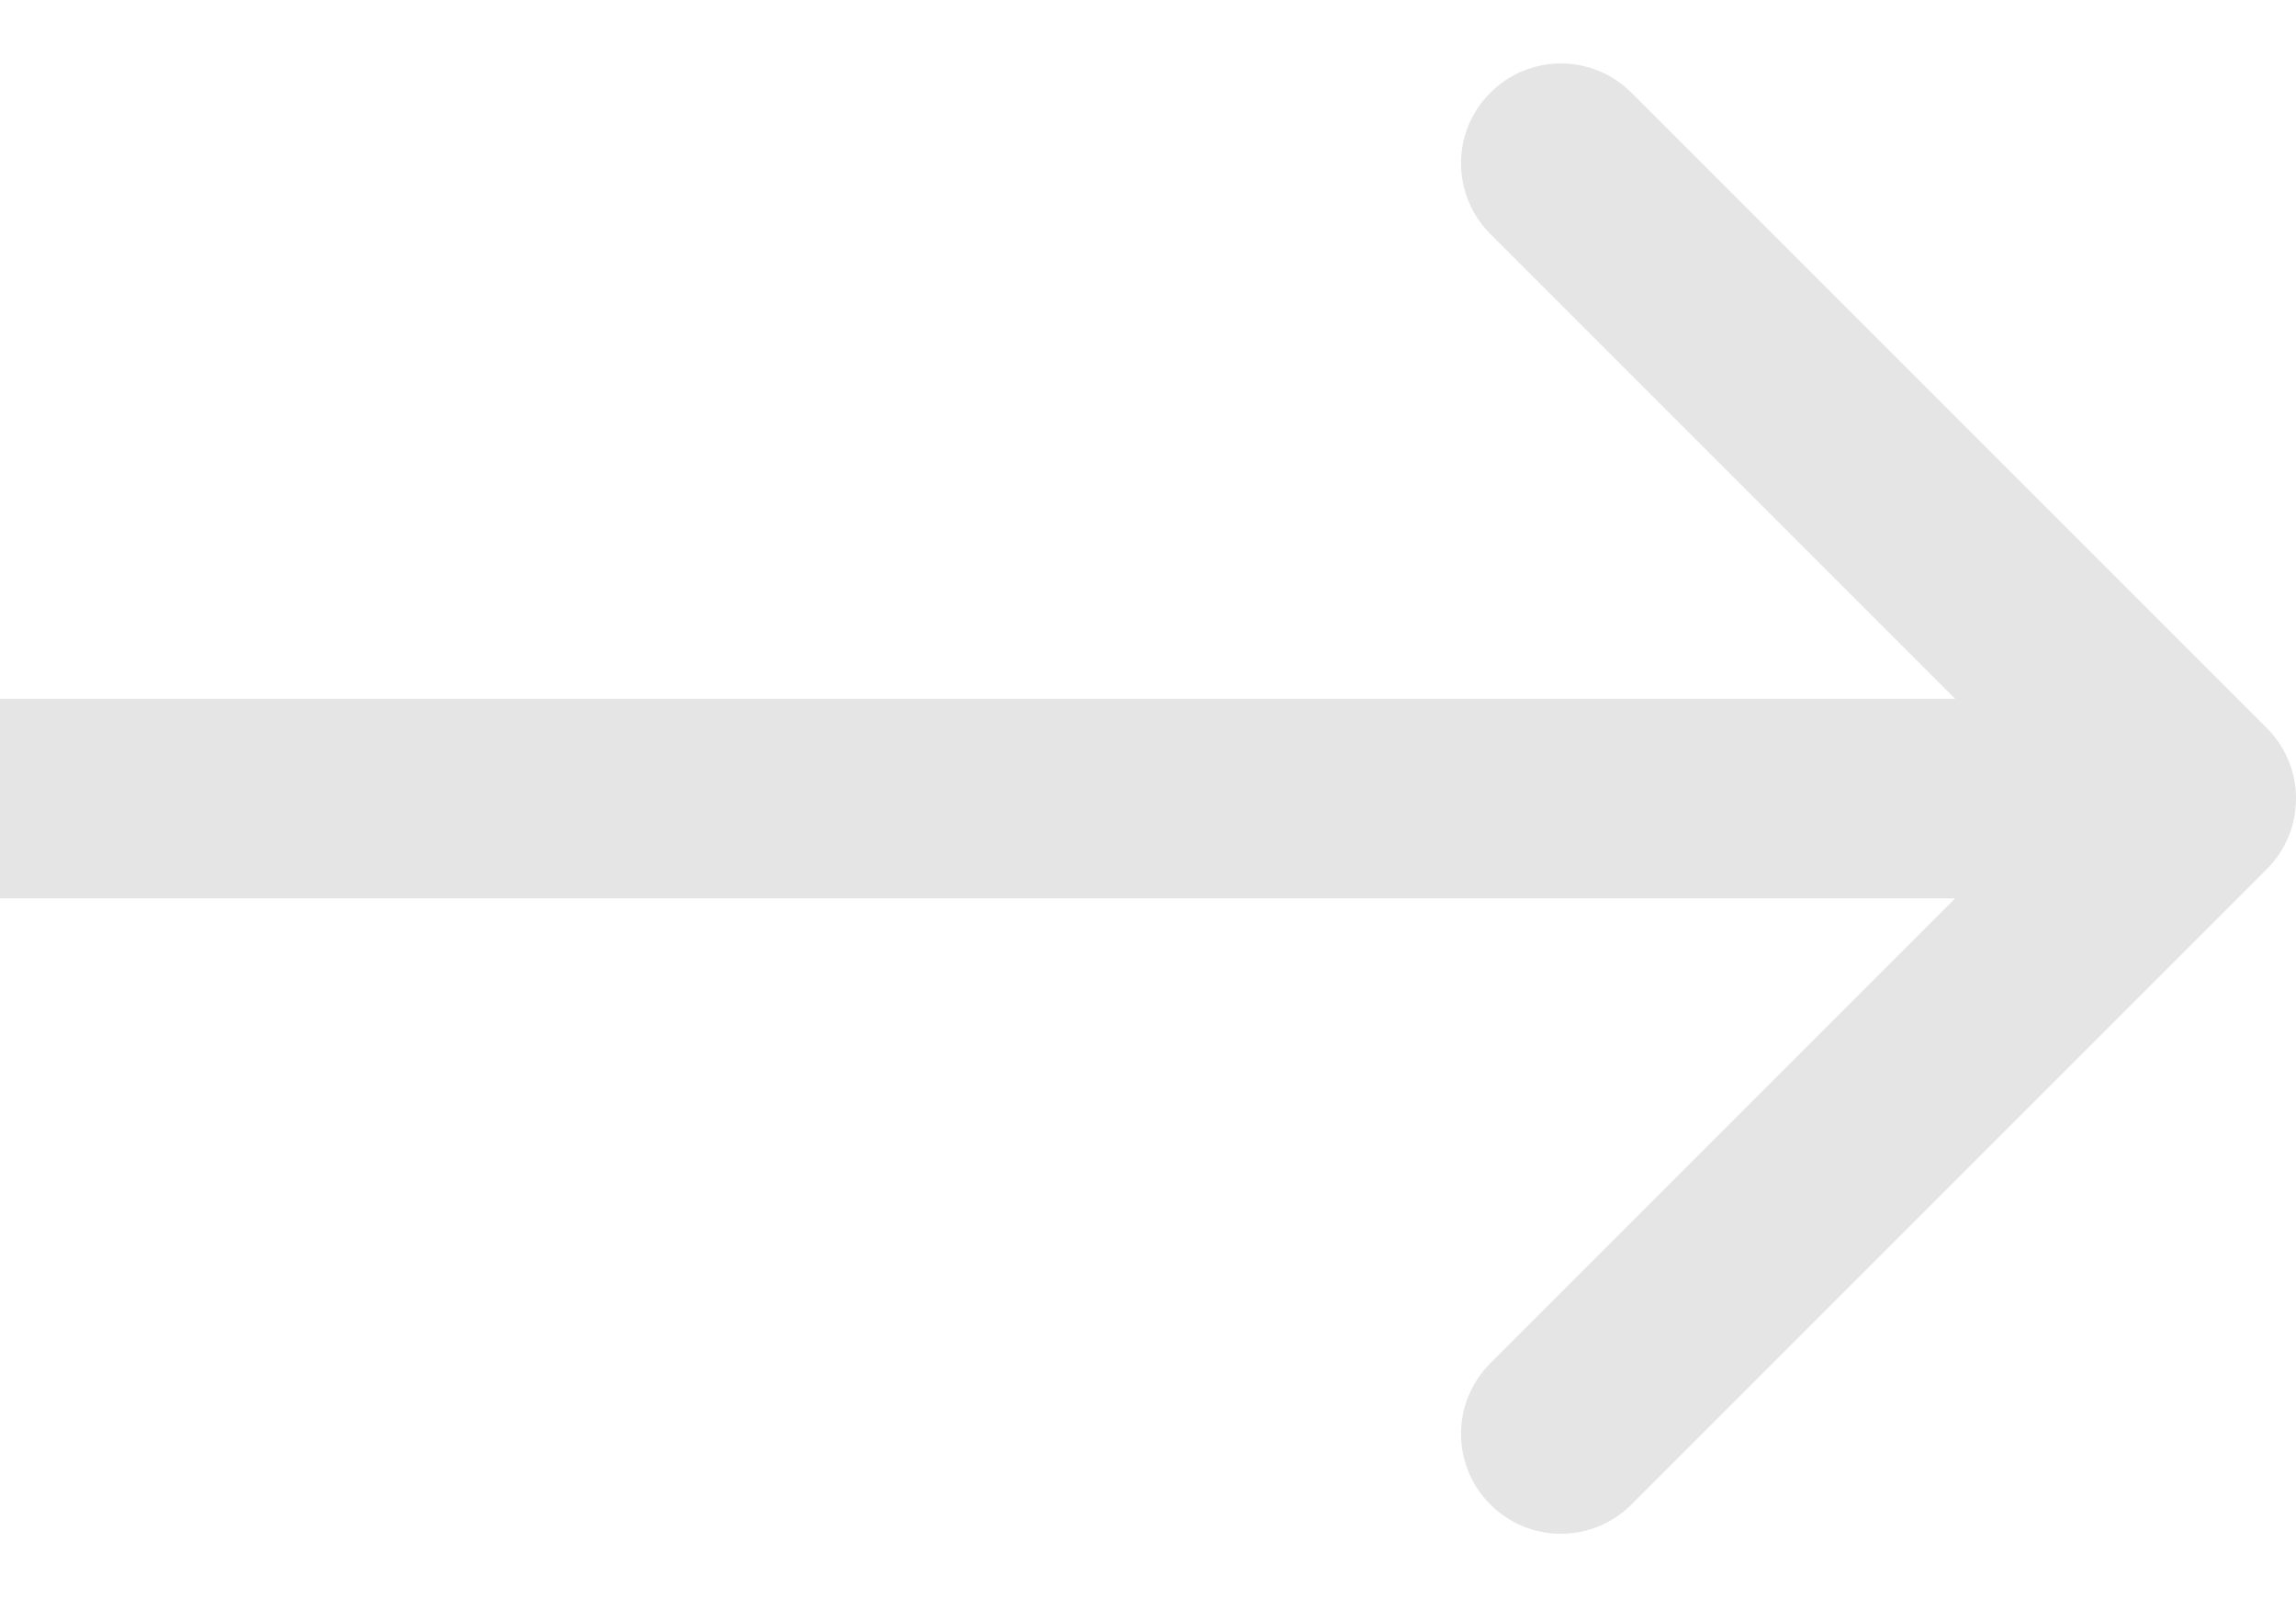
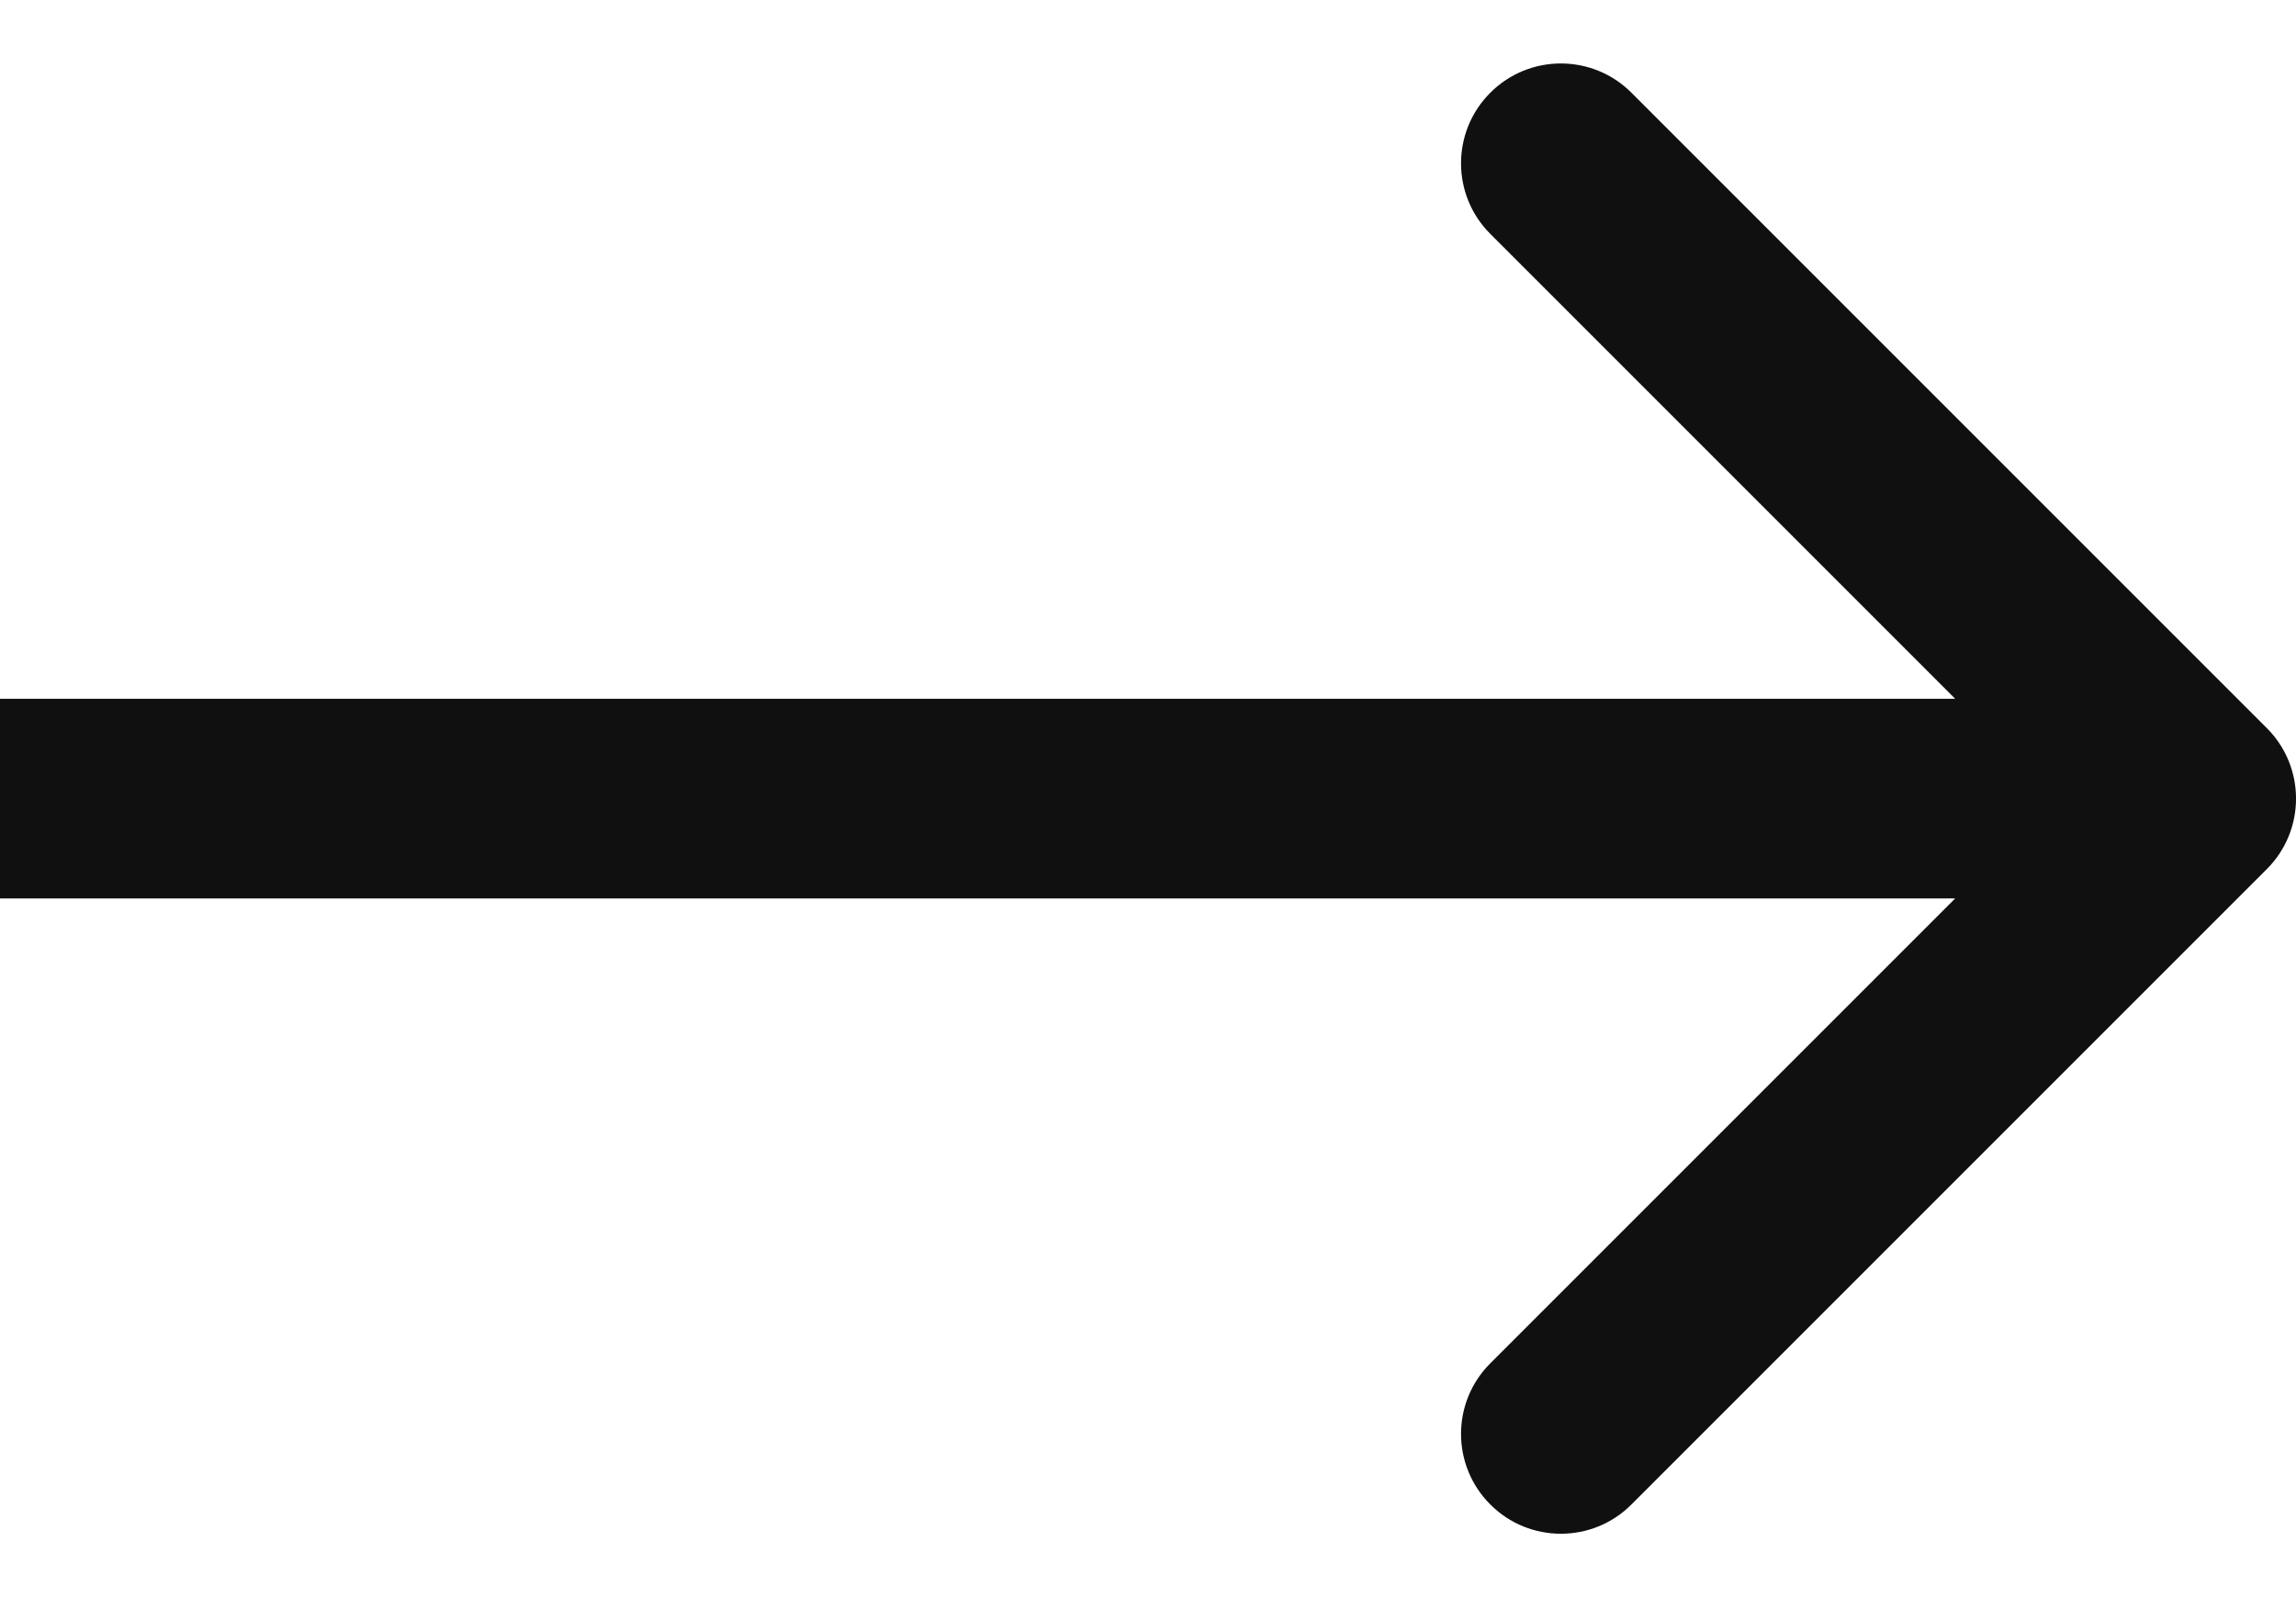
<svg xmlns="http://www.w3.org/2000/svg" width="23" height="16" viewBox="0 0 23 16" fill="none">
-   <path d="M22.707 8.707C23.098 8.317 23.098 7.683 22.707 7.293L16.343 0.929C15.953 0.538 15.319 0.538 14.929 0.929C14.538 1.319 14.538 1.953 14.929 2.343L20.586 8L14.929 13.657C14.538 14.047 14.538 14.681 14.929 15.071C15.319 15.462 15.953 15.462 16.343 15.071L22.707 8.707ZM-8.74228e-08 9L22 9L22 7L8.74228e-08 7L-8.74228e-08 9Z" fill="#E5E5E5" />
+   <path d="M22.707 8.707C23.098 8.317 23.098 7.683 22.707 7.293L16.343 0.929C15.953 0.538 15.319 0.538 14.929 0.929C14.538 1.319 14.538 1.953 14.929 2.343L20.586 8L14.929 13.657C14.538 14.047 14.538 14.681 14.929 15.071C15.319 15.462 15.953 15.462 16.343 15.071L22.707 8.707ZM-8.74228e-08 9L22 9L22 7L8.74228e-08 7L-8.74228e-08 9Z" fill="#101010" />
</svg>
